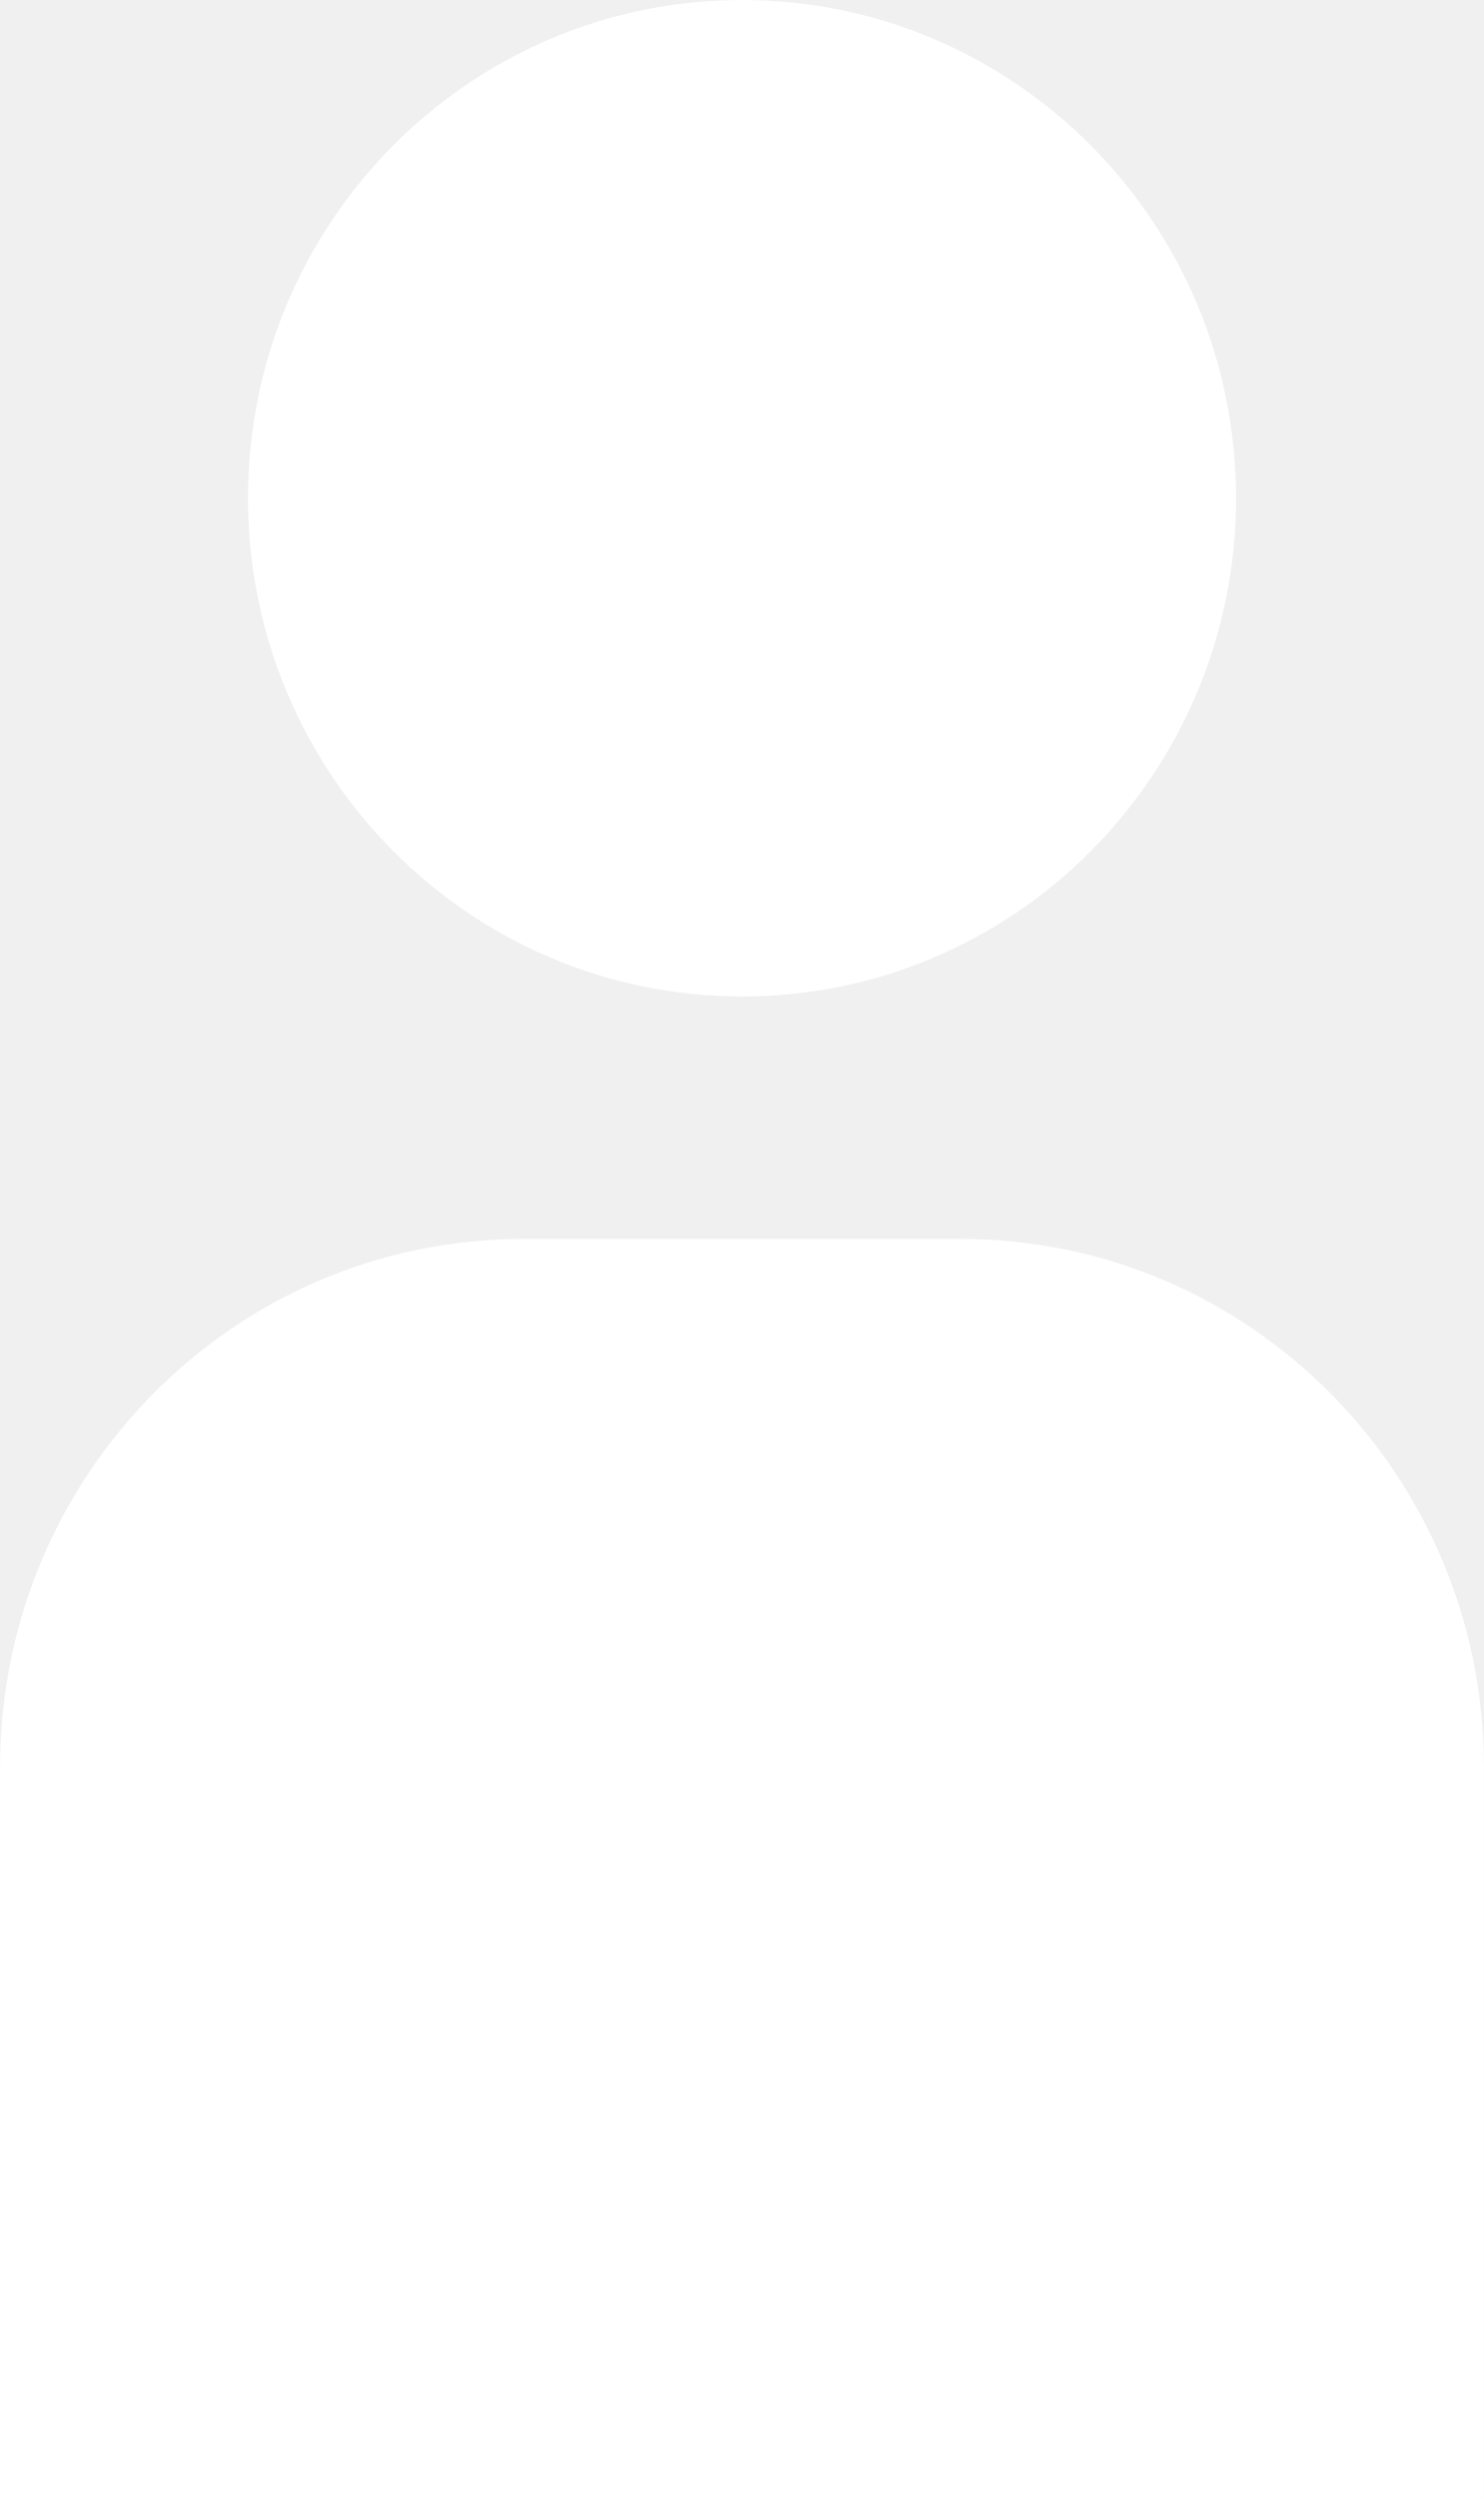
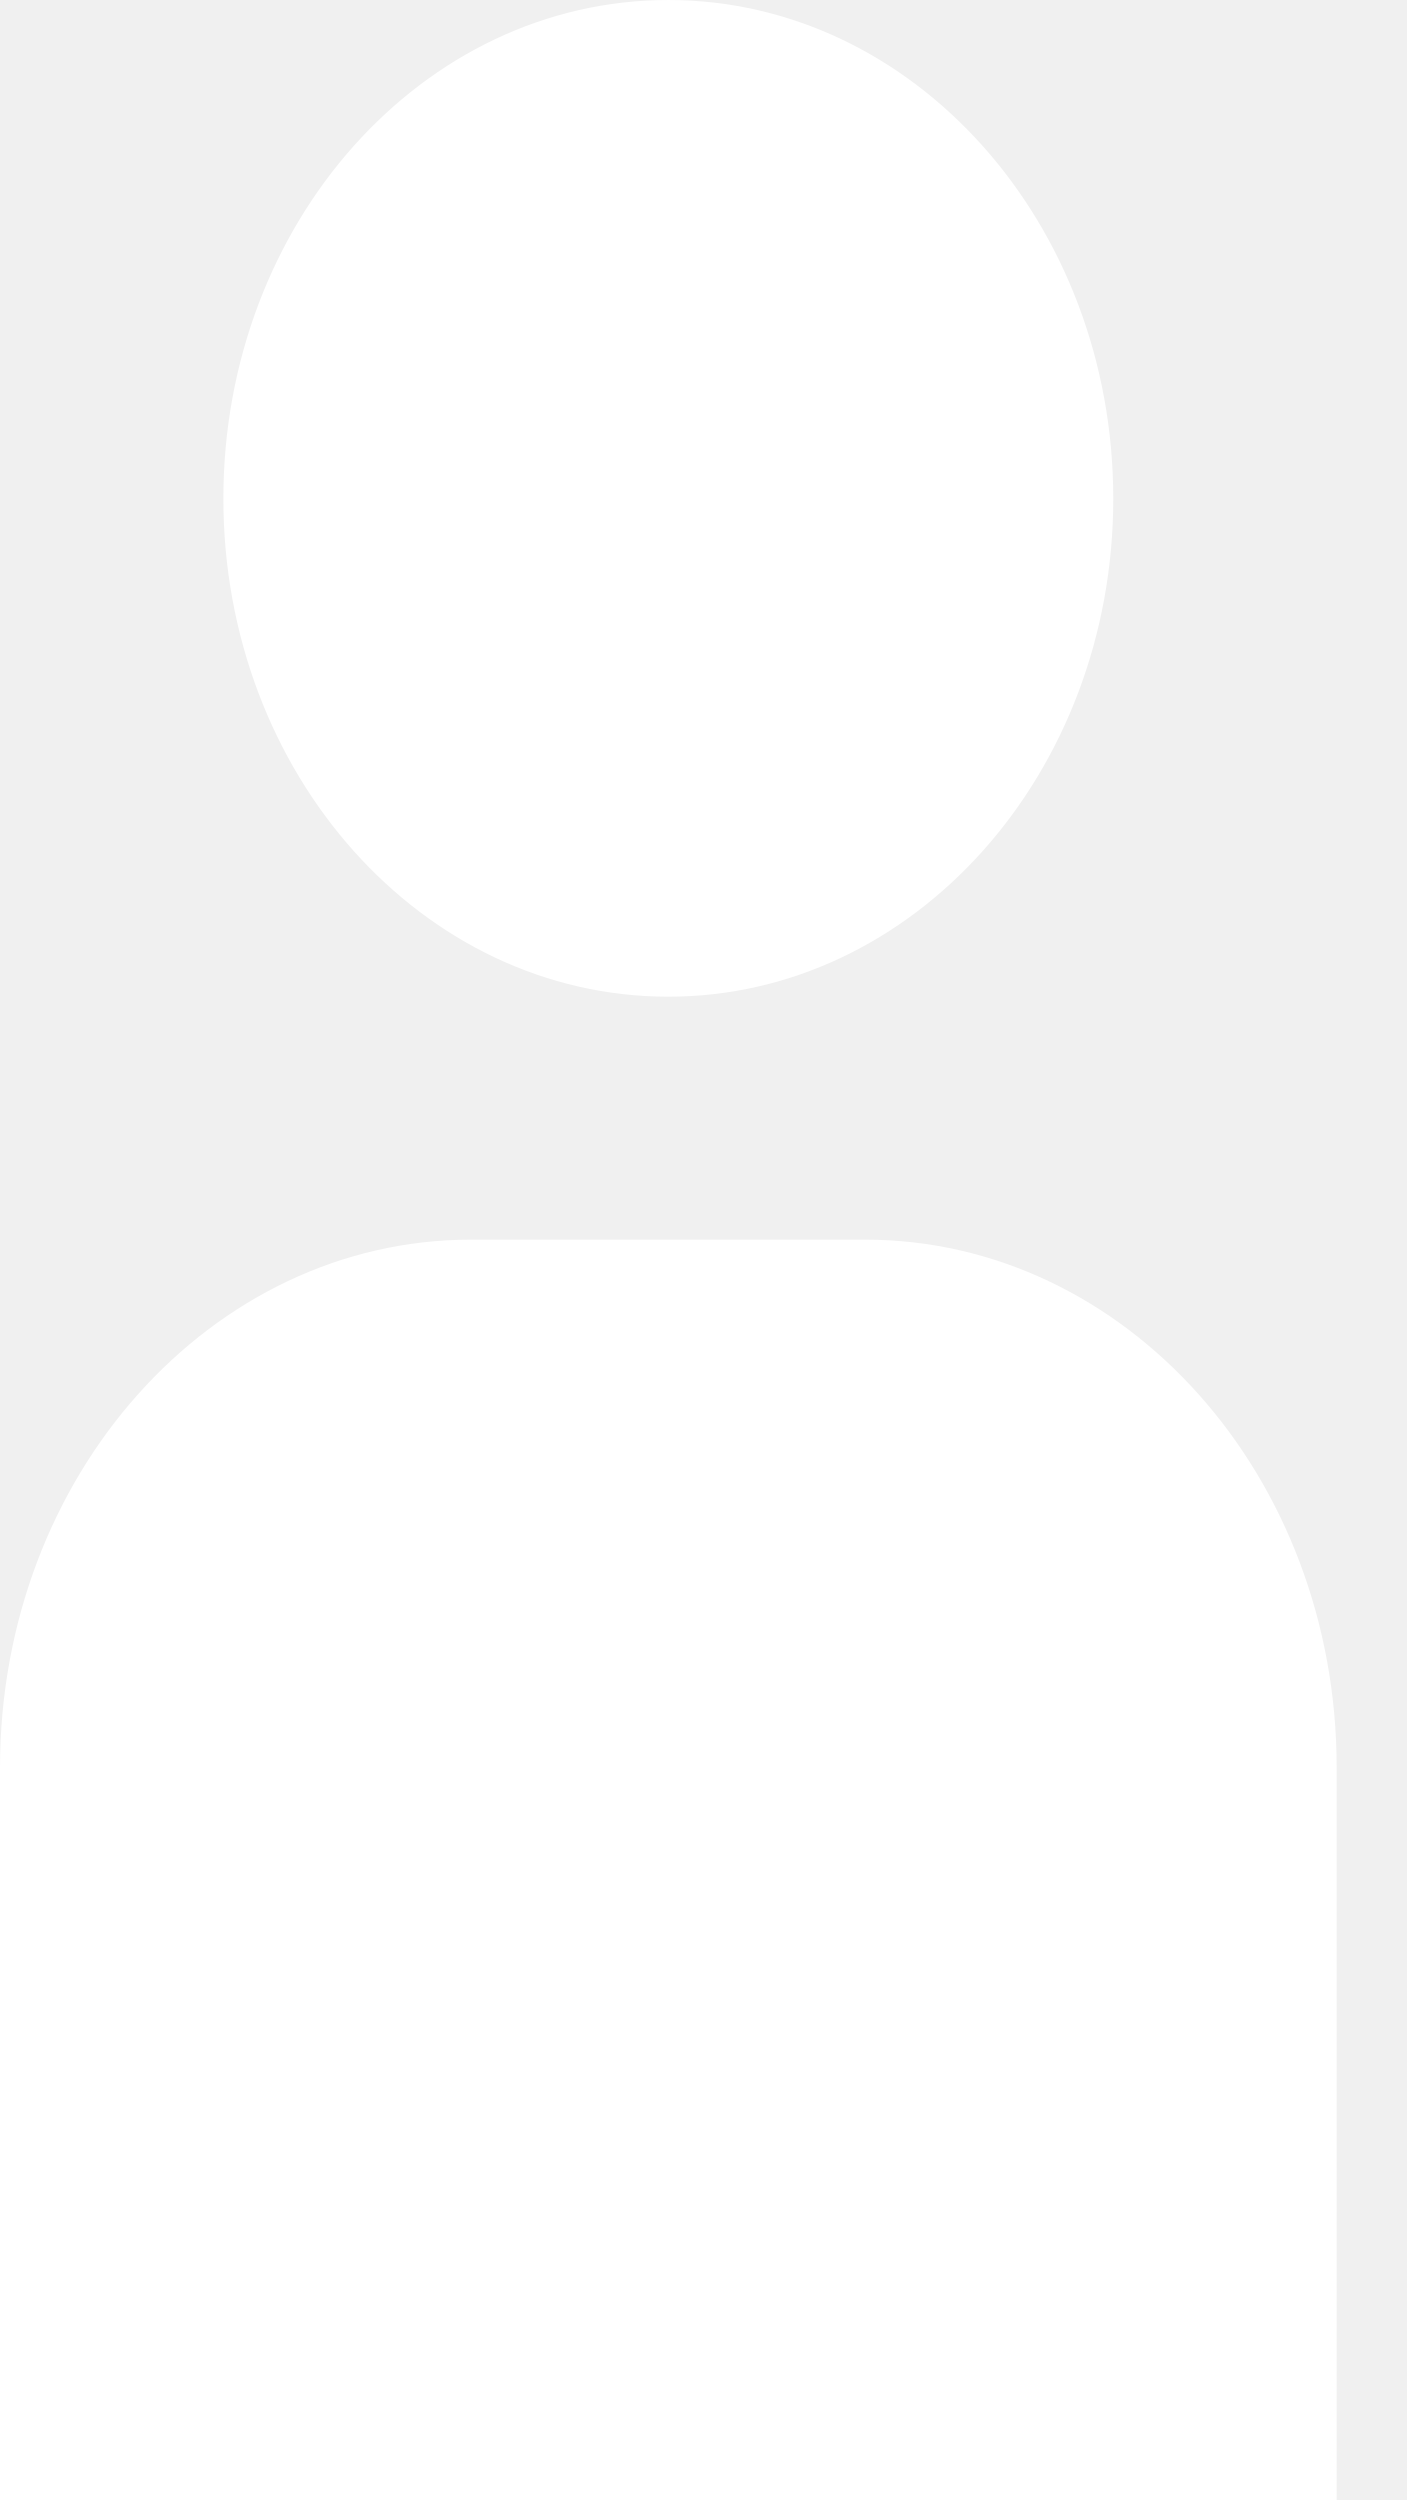
- <svg xmlns="http://www.w3.org/2000/svg" height="16" width="9.504" version="1.1" id="Capa_1" viewBox="0 0 9.009 15.168" xml:space="preserve" fill="#ffffff" stroke="#ffffff" stroke-width="0.001">
-   <defs id="defs2" />
-   <g id="SVGRepo_iconCarrier" transform="matrix(0.2499934,0,0,0.2499934,-3.079093,7.5917969e-5)">
-     <g id="g2">
-       <g id="g1">
-         <ellipse style="fill:#ffffff" cx="30.336" cy="12.097" rx="11.997" ry="12.097" id="ellipse1" />
-         <path style="fill:#ffffff" d="M 35.64,30.079 H 25.031 c -7.021,0 -12.714,5.739 -12.714,12.821 V 60.671 H 48.354 V 42.9 c 0,-7.082 -5.693,-12.821 -12.714,-12.821 z" id="path1" />
-       </g>
-     </g>
+ <svg xmlns="http://www.w3.org/2000/svg" width="9px" height="16px" viewBox="0 0 9 16" version="1.1">
+   <g id="surface1">
+     <path style="fill-rule:nonzero;fill:rgb(100%,100%,100%);fill-opacity:1;stroke-width:0.001;stroke-linecap:butt;stroke-linejoin:miter;stroke:rgb(100%,100%,100%);stroke-opacity:1;stroke-miterlimit:4;" d="M 42.336 12.101 C 42.336 5.421 36.955 -0 30.338 -0 C 23.706 -0 18.34 5.421 18.34 12.101 C 18.34 18.782 23.706 24.188 30.338 24.188 C 36.955 24.188 42.336 18.782 42.336 12.101 Z M 42.336 12.101 " transform="matrix(0.237343,0,0,0.263715,-2.923285,0.0000800849)" />
+     <path style="fill-rule:nonzero;fill:rgb(100%,100%,100%);fill-opacity:1;stroke-width:0.001;stroke-linecap:butt;stroke-linejoin:miter;stroke:rgb(100%,100%,100%);stroke-opacity:1;stroke-miterlimit:4;" d="M 35.638 30.084 L 25.022 30.084 C 18.011 30.084 12.317 35.816 12.317 42.896 L 12.317 60.671 L 48.36 60.671 L 48.36 42.896 C 48.36 35.816 42.666 30.084 35.638 30.084 Z M 35.638 30.084 " transform="matrix(0.237343,0,0,0.263715,-2.923285,0.0000800849)" />
  </g>
</svg>
